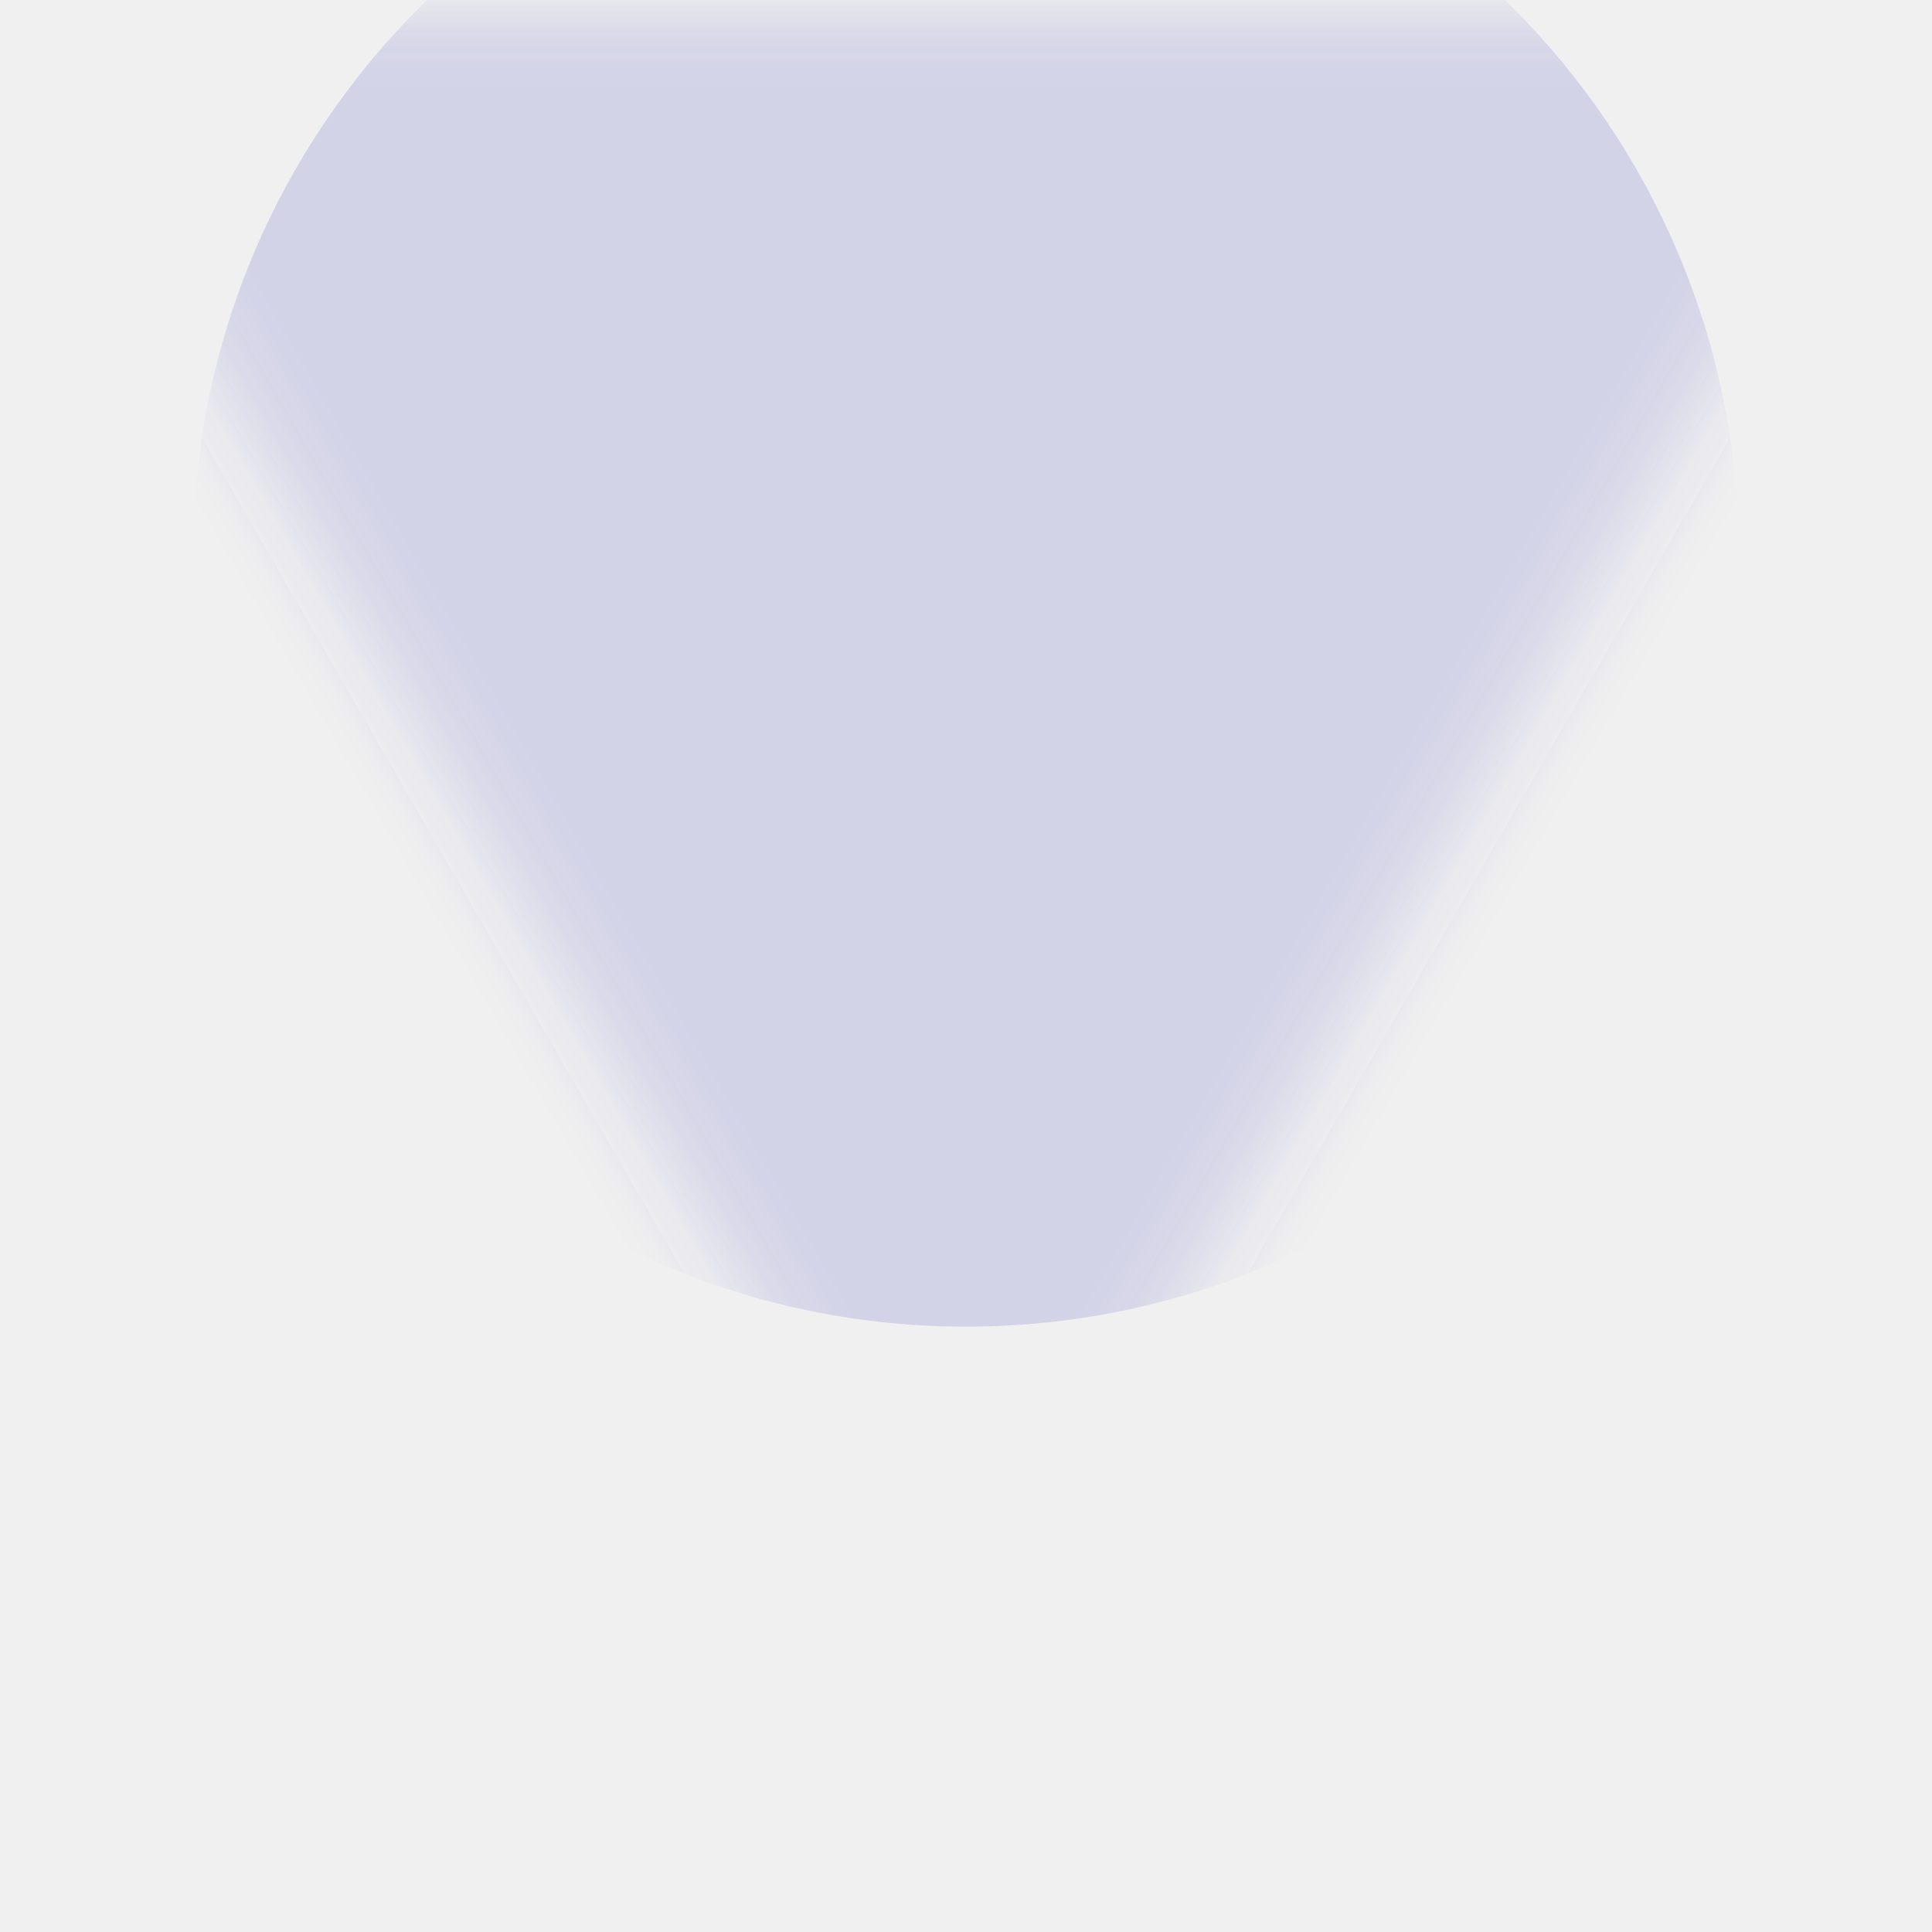
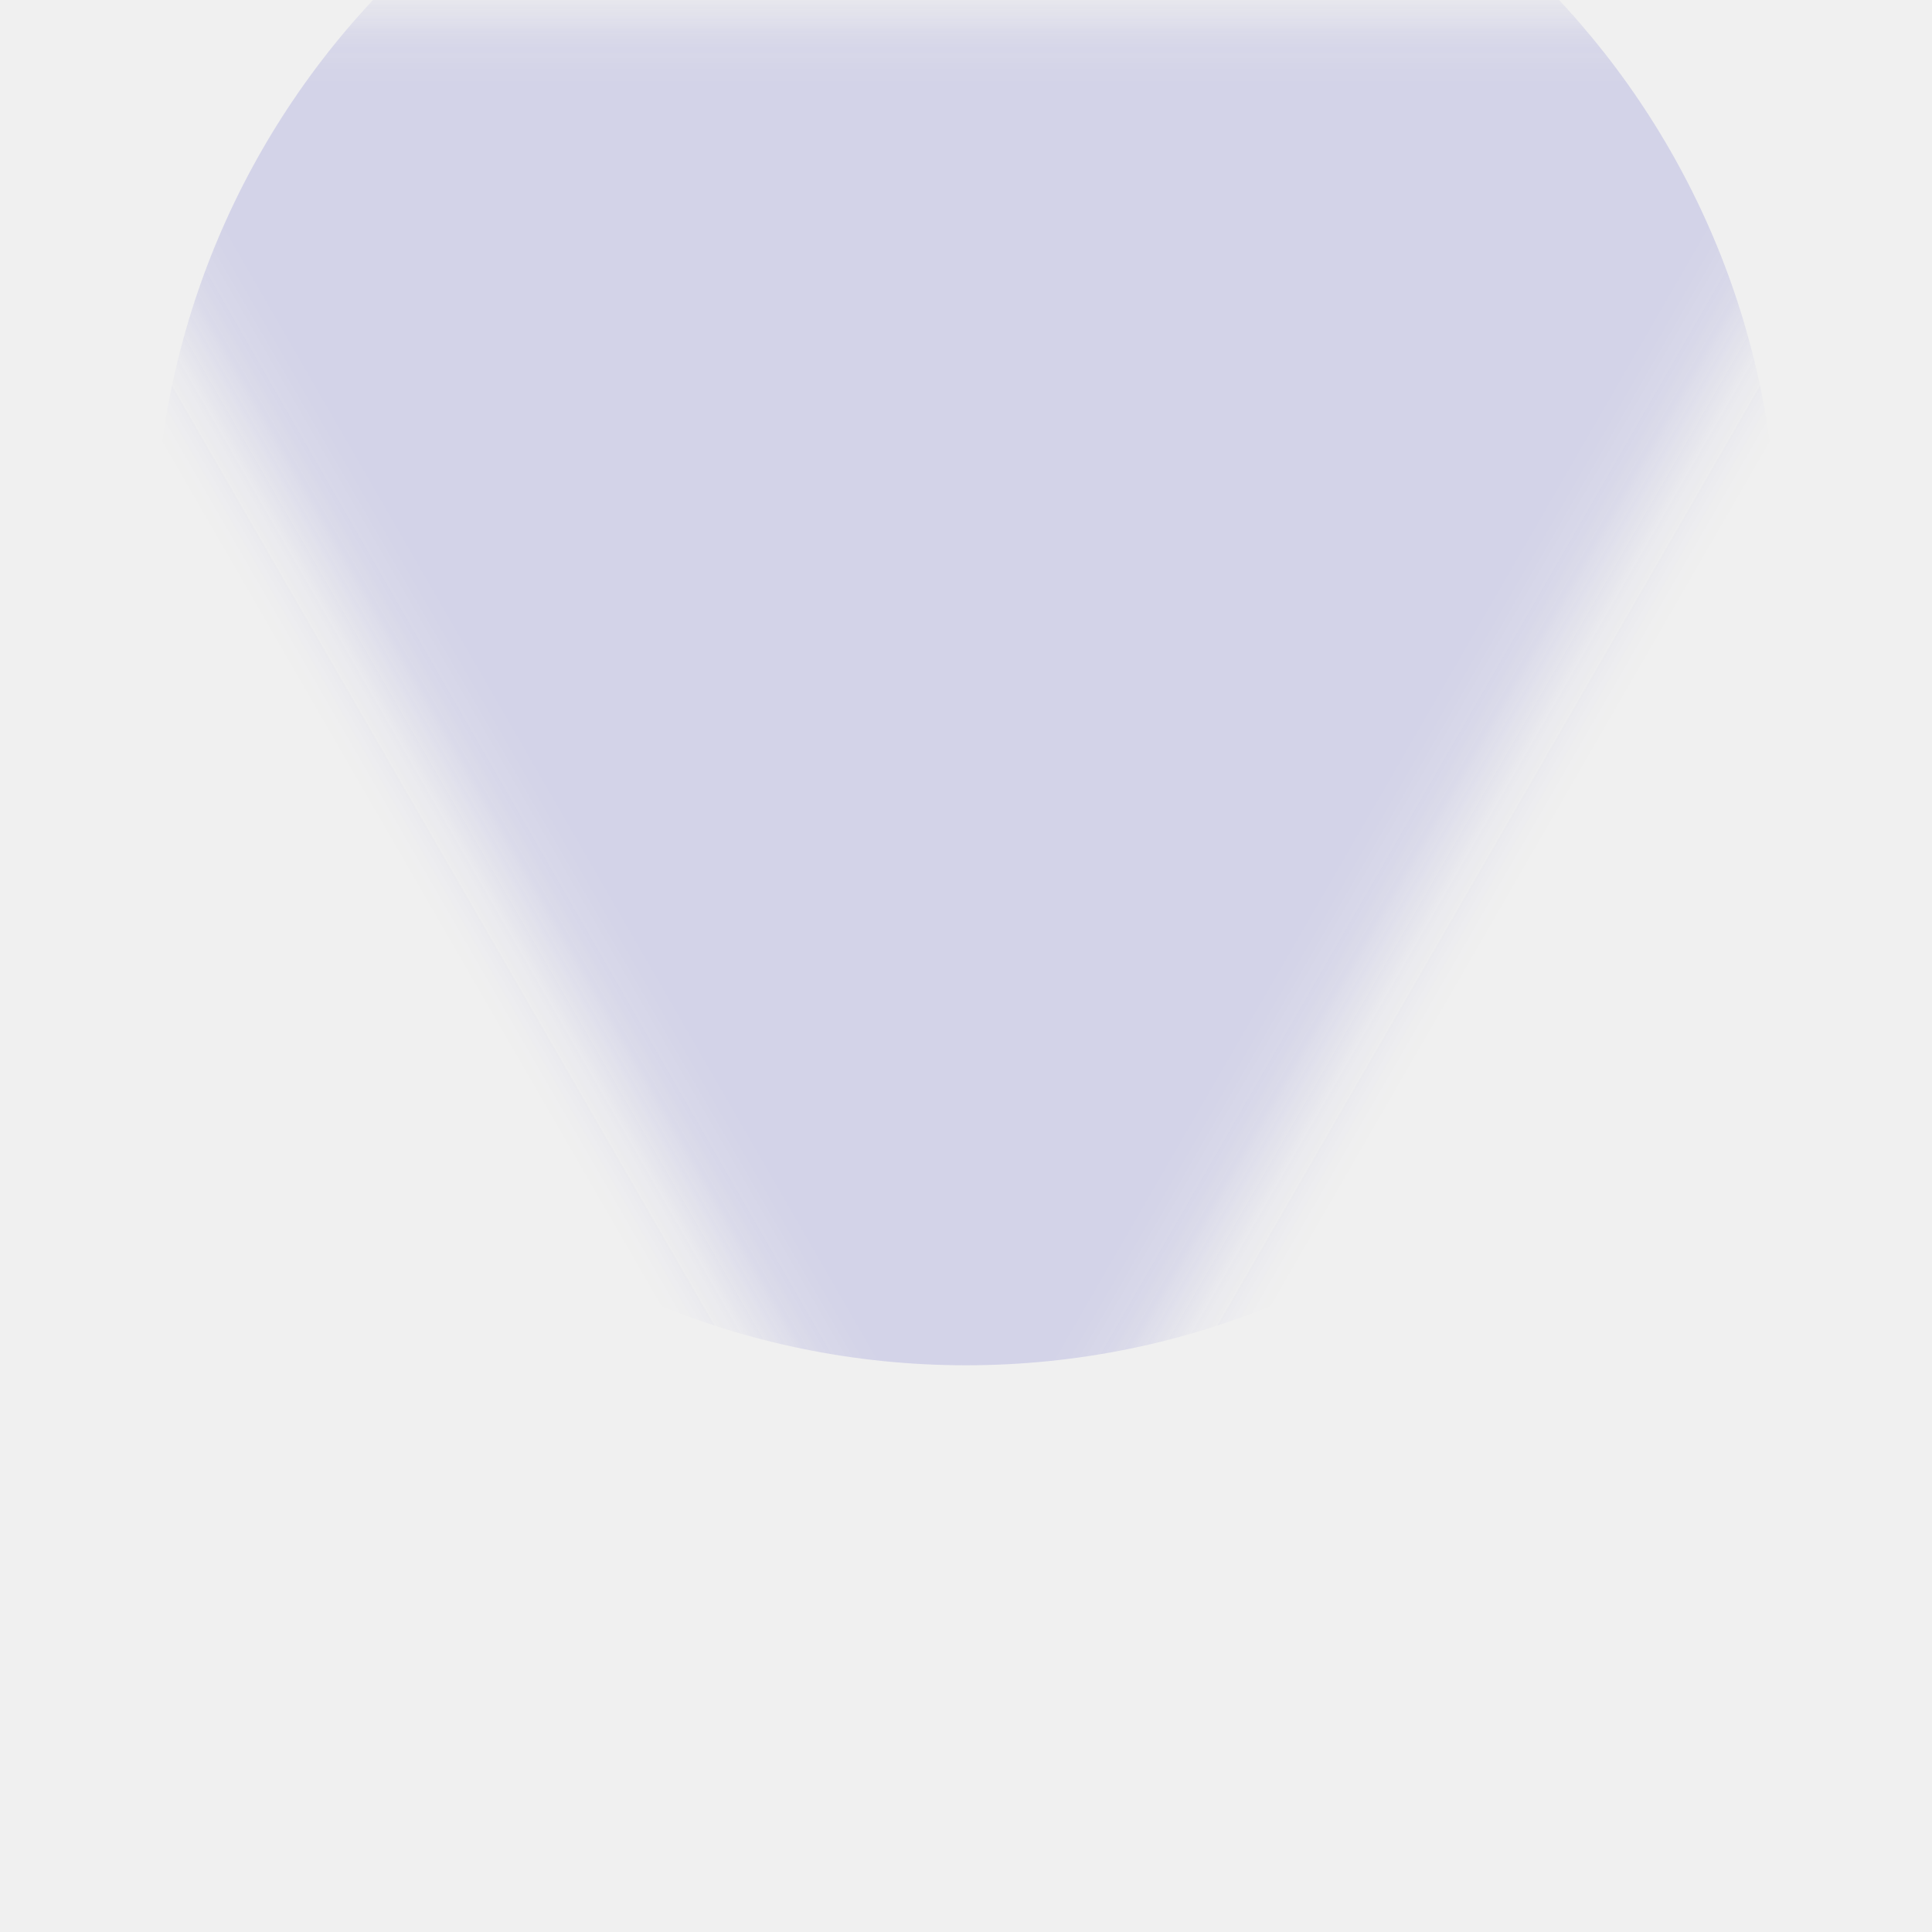
<svg xmlns="http://www.w3.org/2000/svg" width="150" height="150">
  <mask id="m1">
-     <circle fill="white" cx="75" cy="43" r="60" />
+     <circle fill="white" cx="75" cy="43" r="63" />
  </mask>
  <filter id="blurMe">
    <feGaussianBlur in="SourceGraphic" stdDeviation="3" />
  </filter>
  <path d="M 0,0 H 150 l -75,129.904 z" fill="rgba(100, 100,200,0.2)" mask="url(#m1)" filter="url(#blurMe)" />
</svg>
